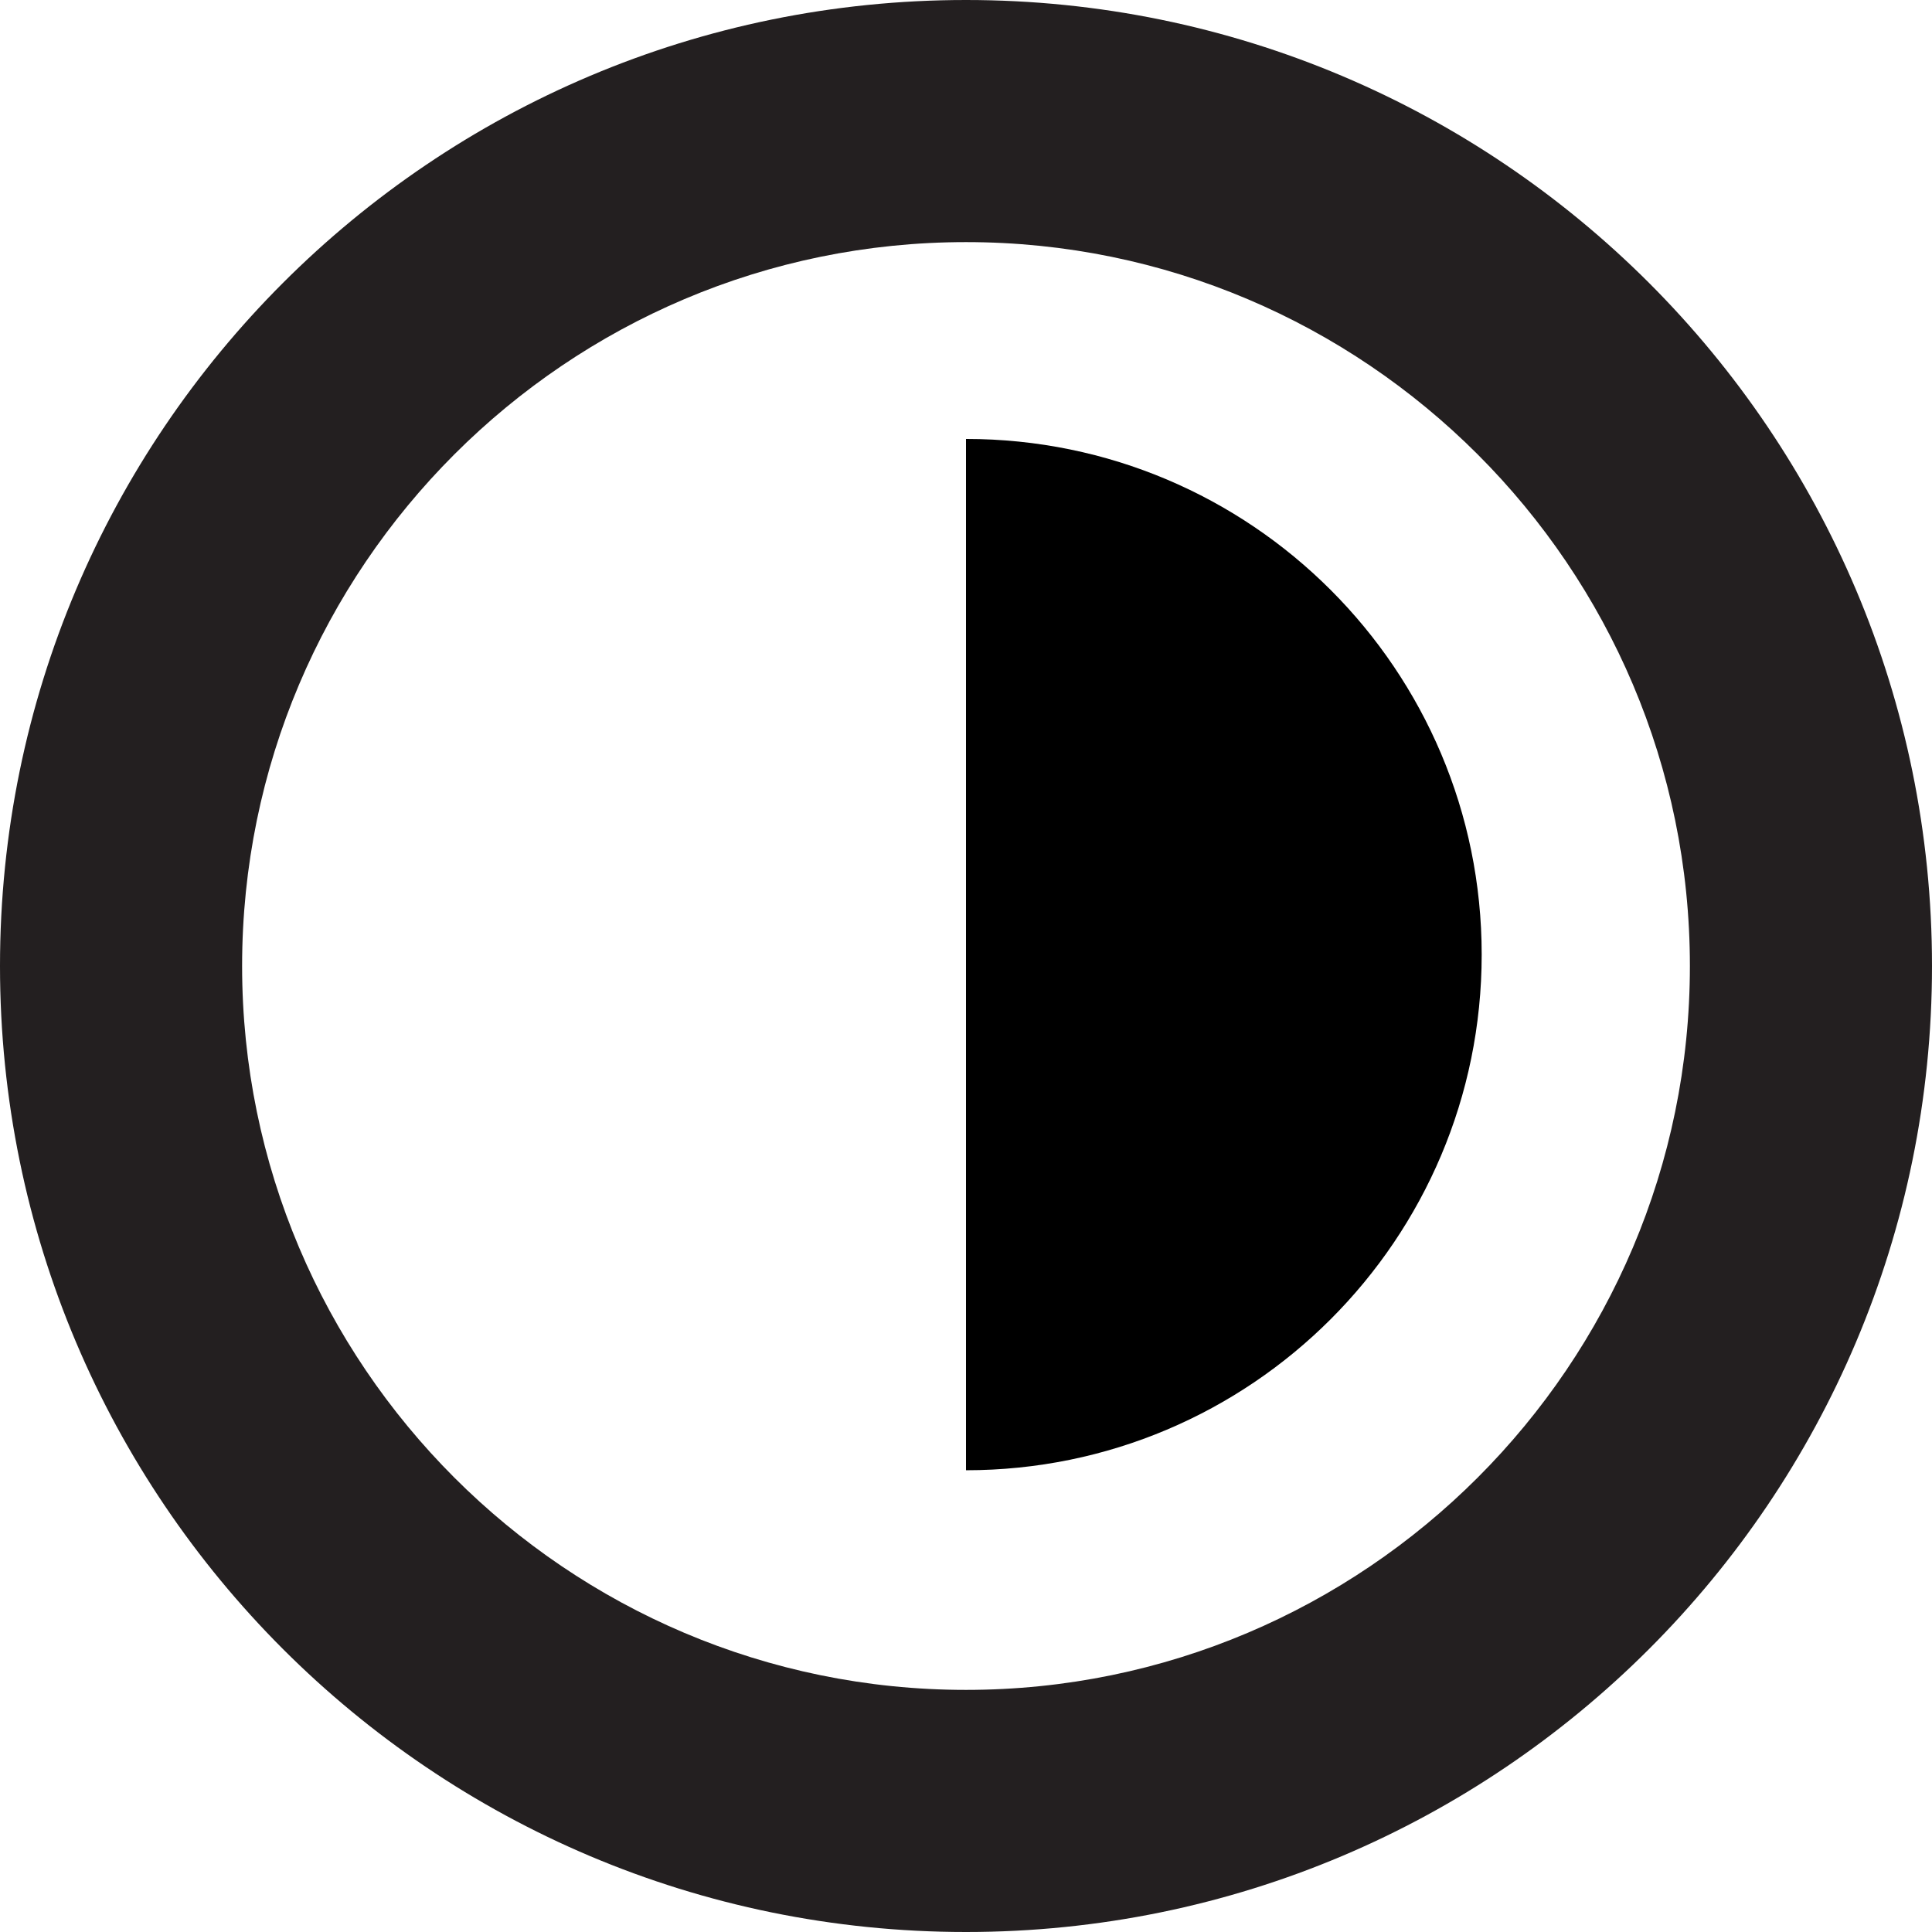
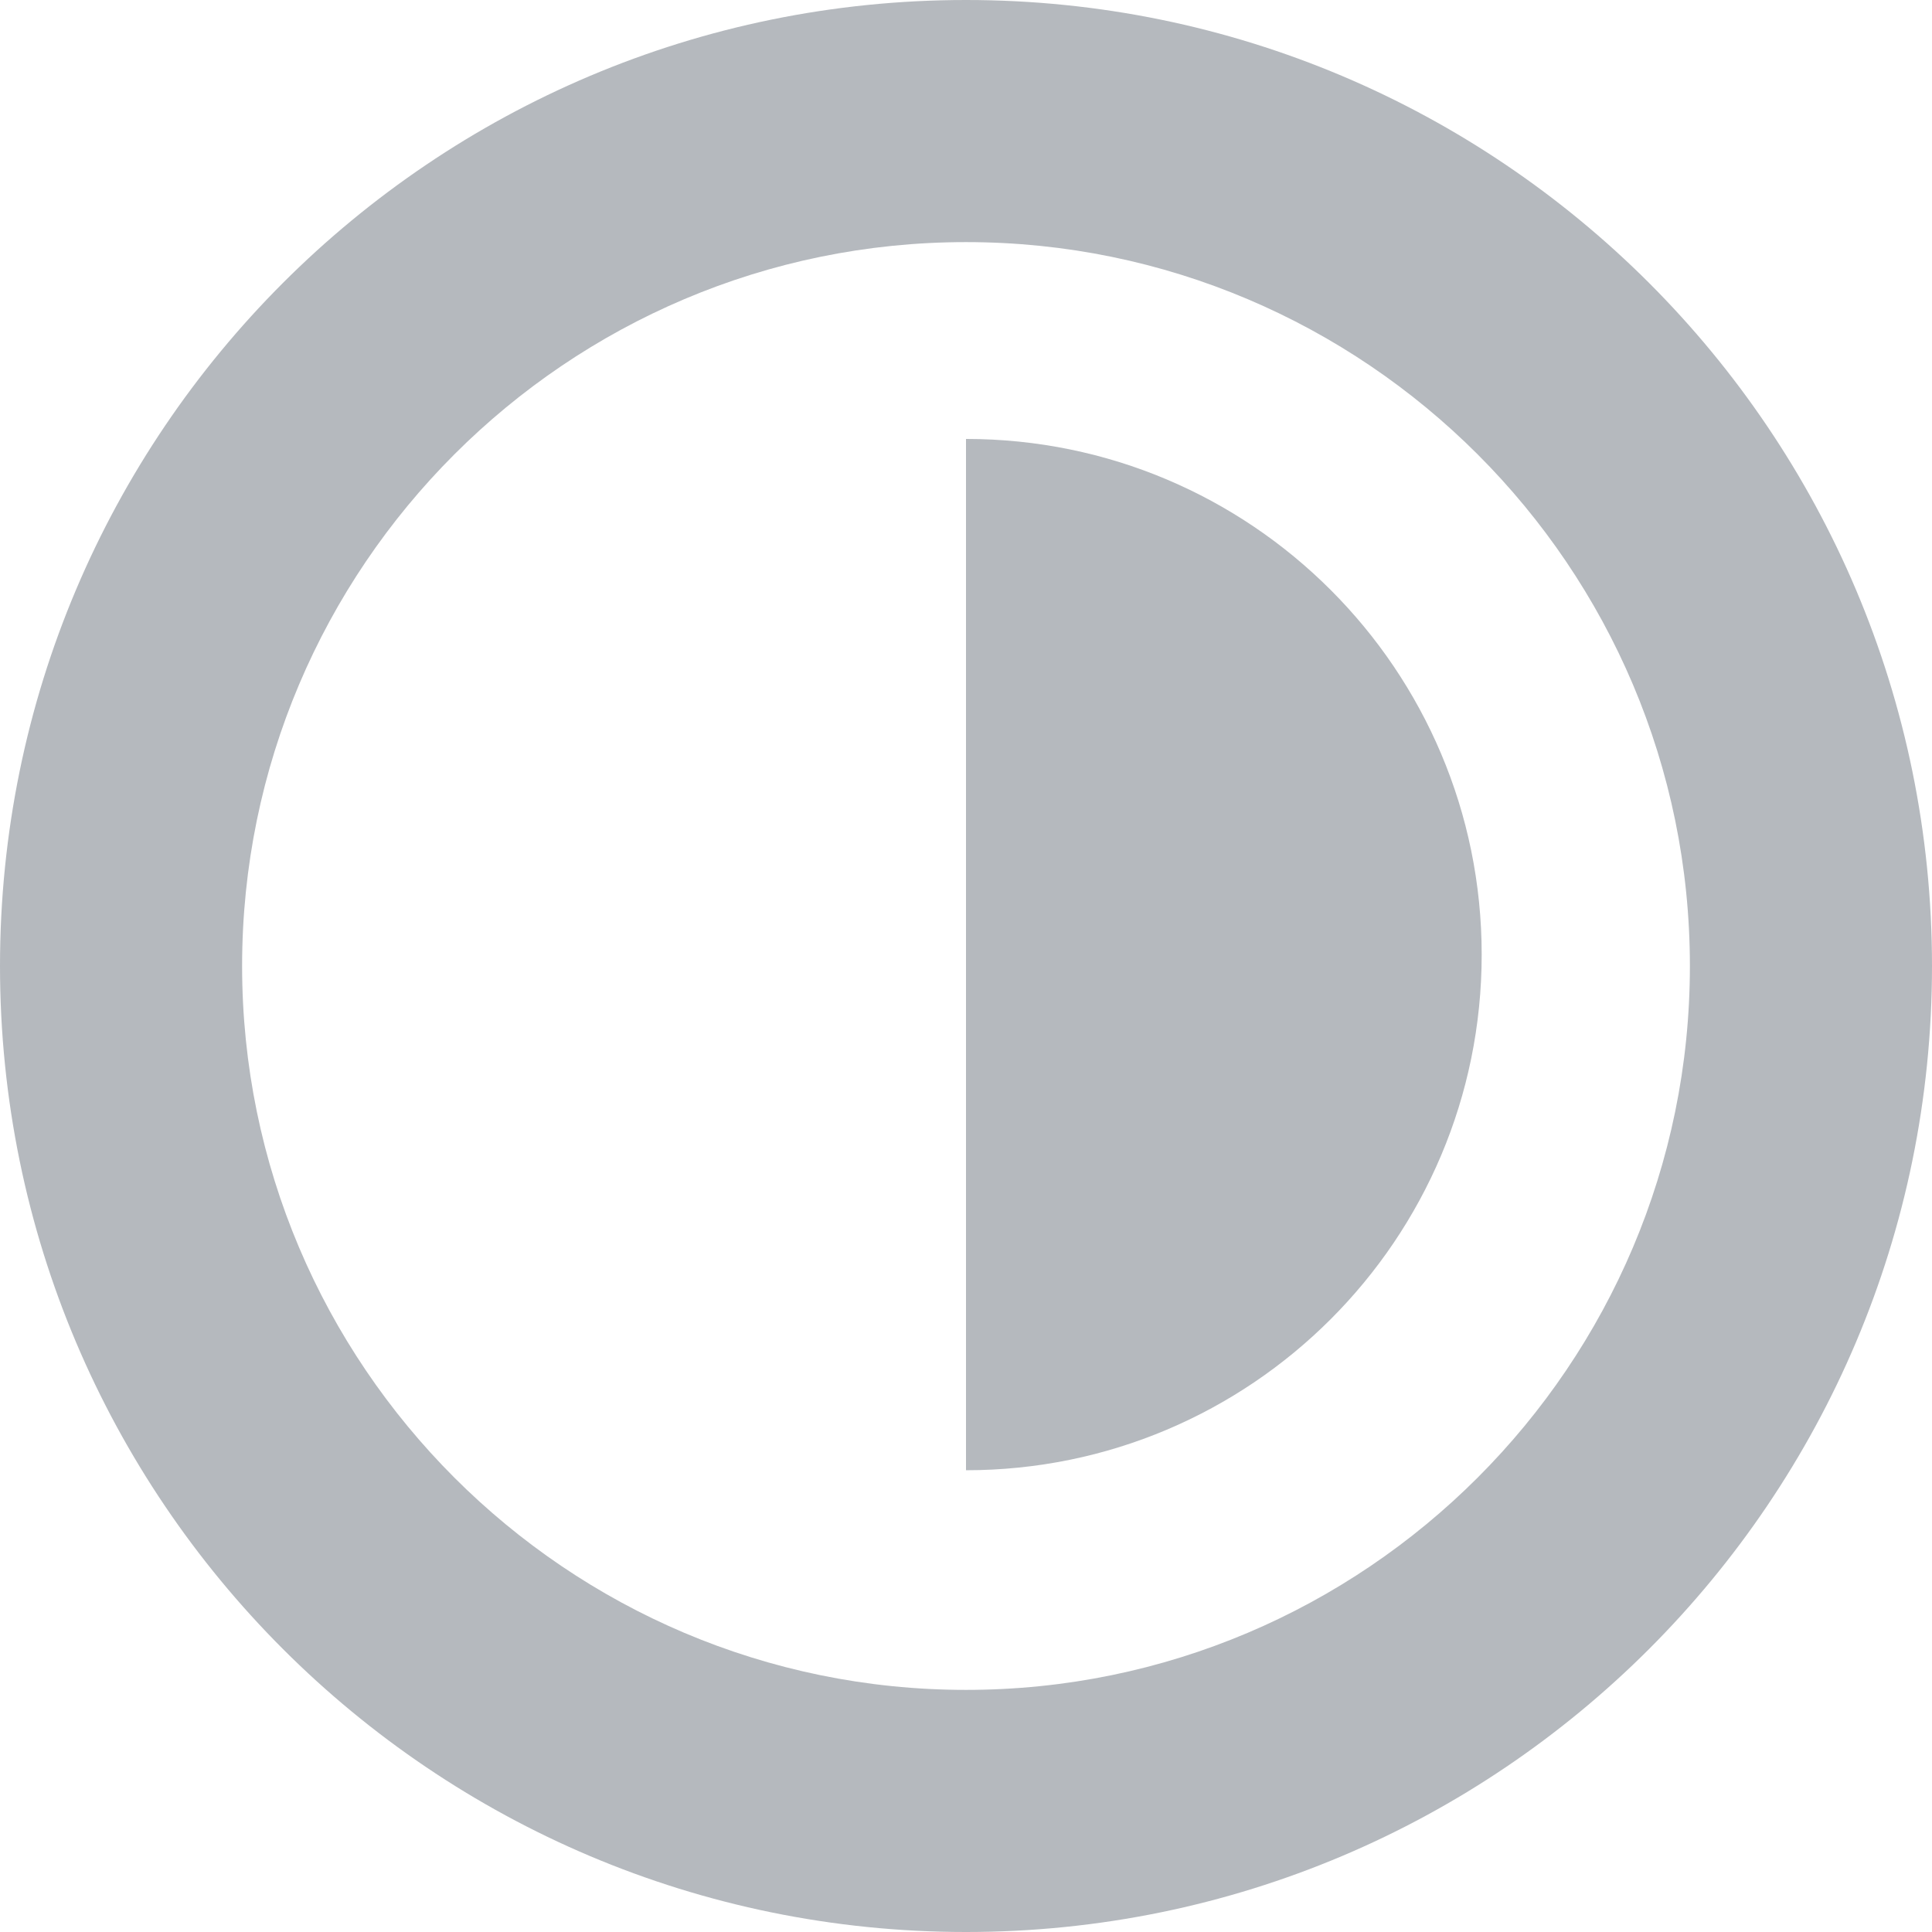
- <svg xmlns="http://www.w3.org/2000/svg" version="1.0" id="Layer_1" x="0px" y="0px" width="31.92px" height="31.92px" viewBox="-35.422 -7.96 31.92 31.92" enable-background="new -35.422 -7.96 31.92 31.92" xml:space="preserve">
-   <path fill="#231F20" d="M-19.462-3.96c6.595,0,11.96,5.365,11.96,11.96s-5.365,11.96-11.96,11.96S-31.422,14.595-31.422,8 S-26.057-3.96-19.462-3.96 M-19.462-7.96c-8.814,0-15.96,7.145-15.96,15.96c0,8.813,7.146,15.96,15.96,15.96S-3.502,16.813-3.502,8 C-3.502-0.815-10.648-7.96-19.462-7.96L-19.462-7.96z" />
+ <svg xmlns="http://www.w3.org/2000/svg" version="1.0" id="Layer_1" x="0px" y="0px" width="31.92px" height="31.92px" viewBox="-35.422 -7.96 31.92 31.92" enable-background="new -35.422 -7.96 31.92 31.92" xml:space="preserve" fill="#b5b9be">
+   <path d="M-19.462-3.96c6.595,0,11.96,5.365,11.96,11.96s-5.365,11.96-11.96,11.96S-31.422,14.595-31.422,8 S-26.057-3.96-19.462-3.96 M-19.462-7.96c-8.814,0-15.96,7.145-15.96,15.96c0,8.813,7.146,15.96,15.96,15.96S-3.502,16.813-3.502,8 C-3.502-0.815-10.648-7.96-19.462-7.96L-19.462-7.96z" />
  <path d="M-19.462,16.331c4.706,0,8.52-3.813,8.52-8.52c0-4.705-3.813-8.519-8.52-8.519" />
</svg>
